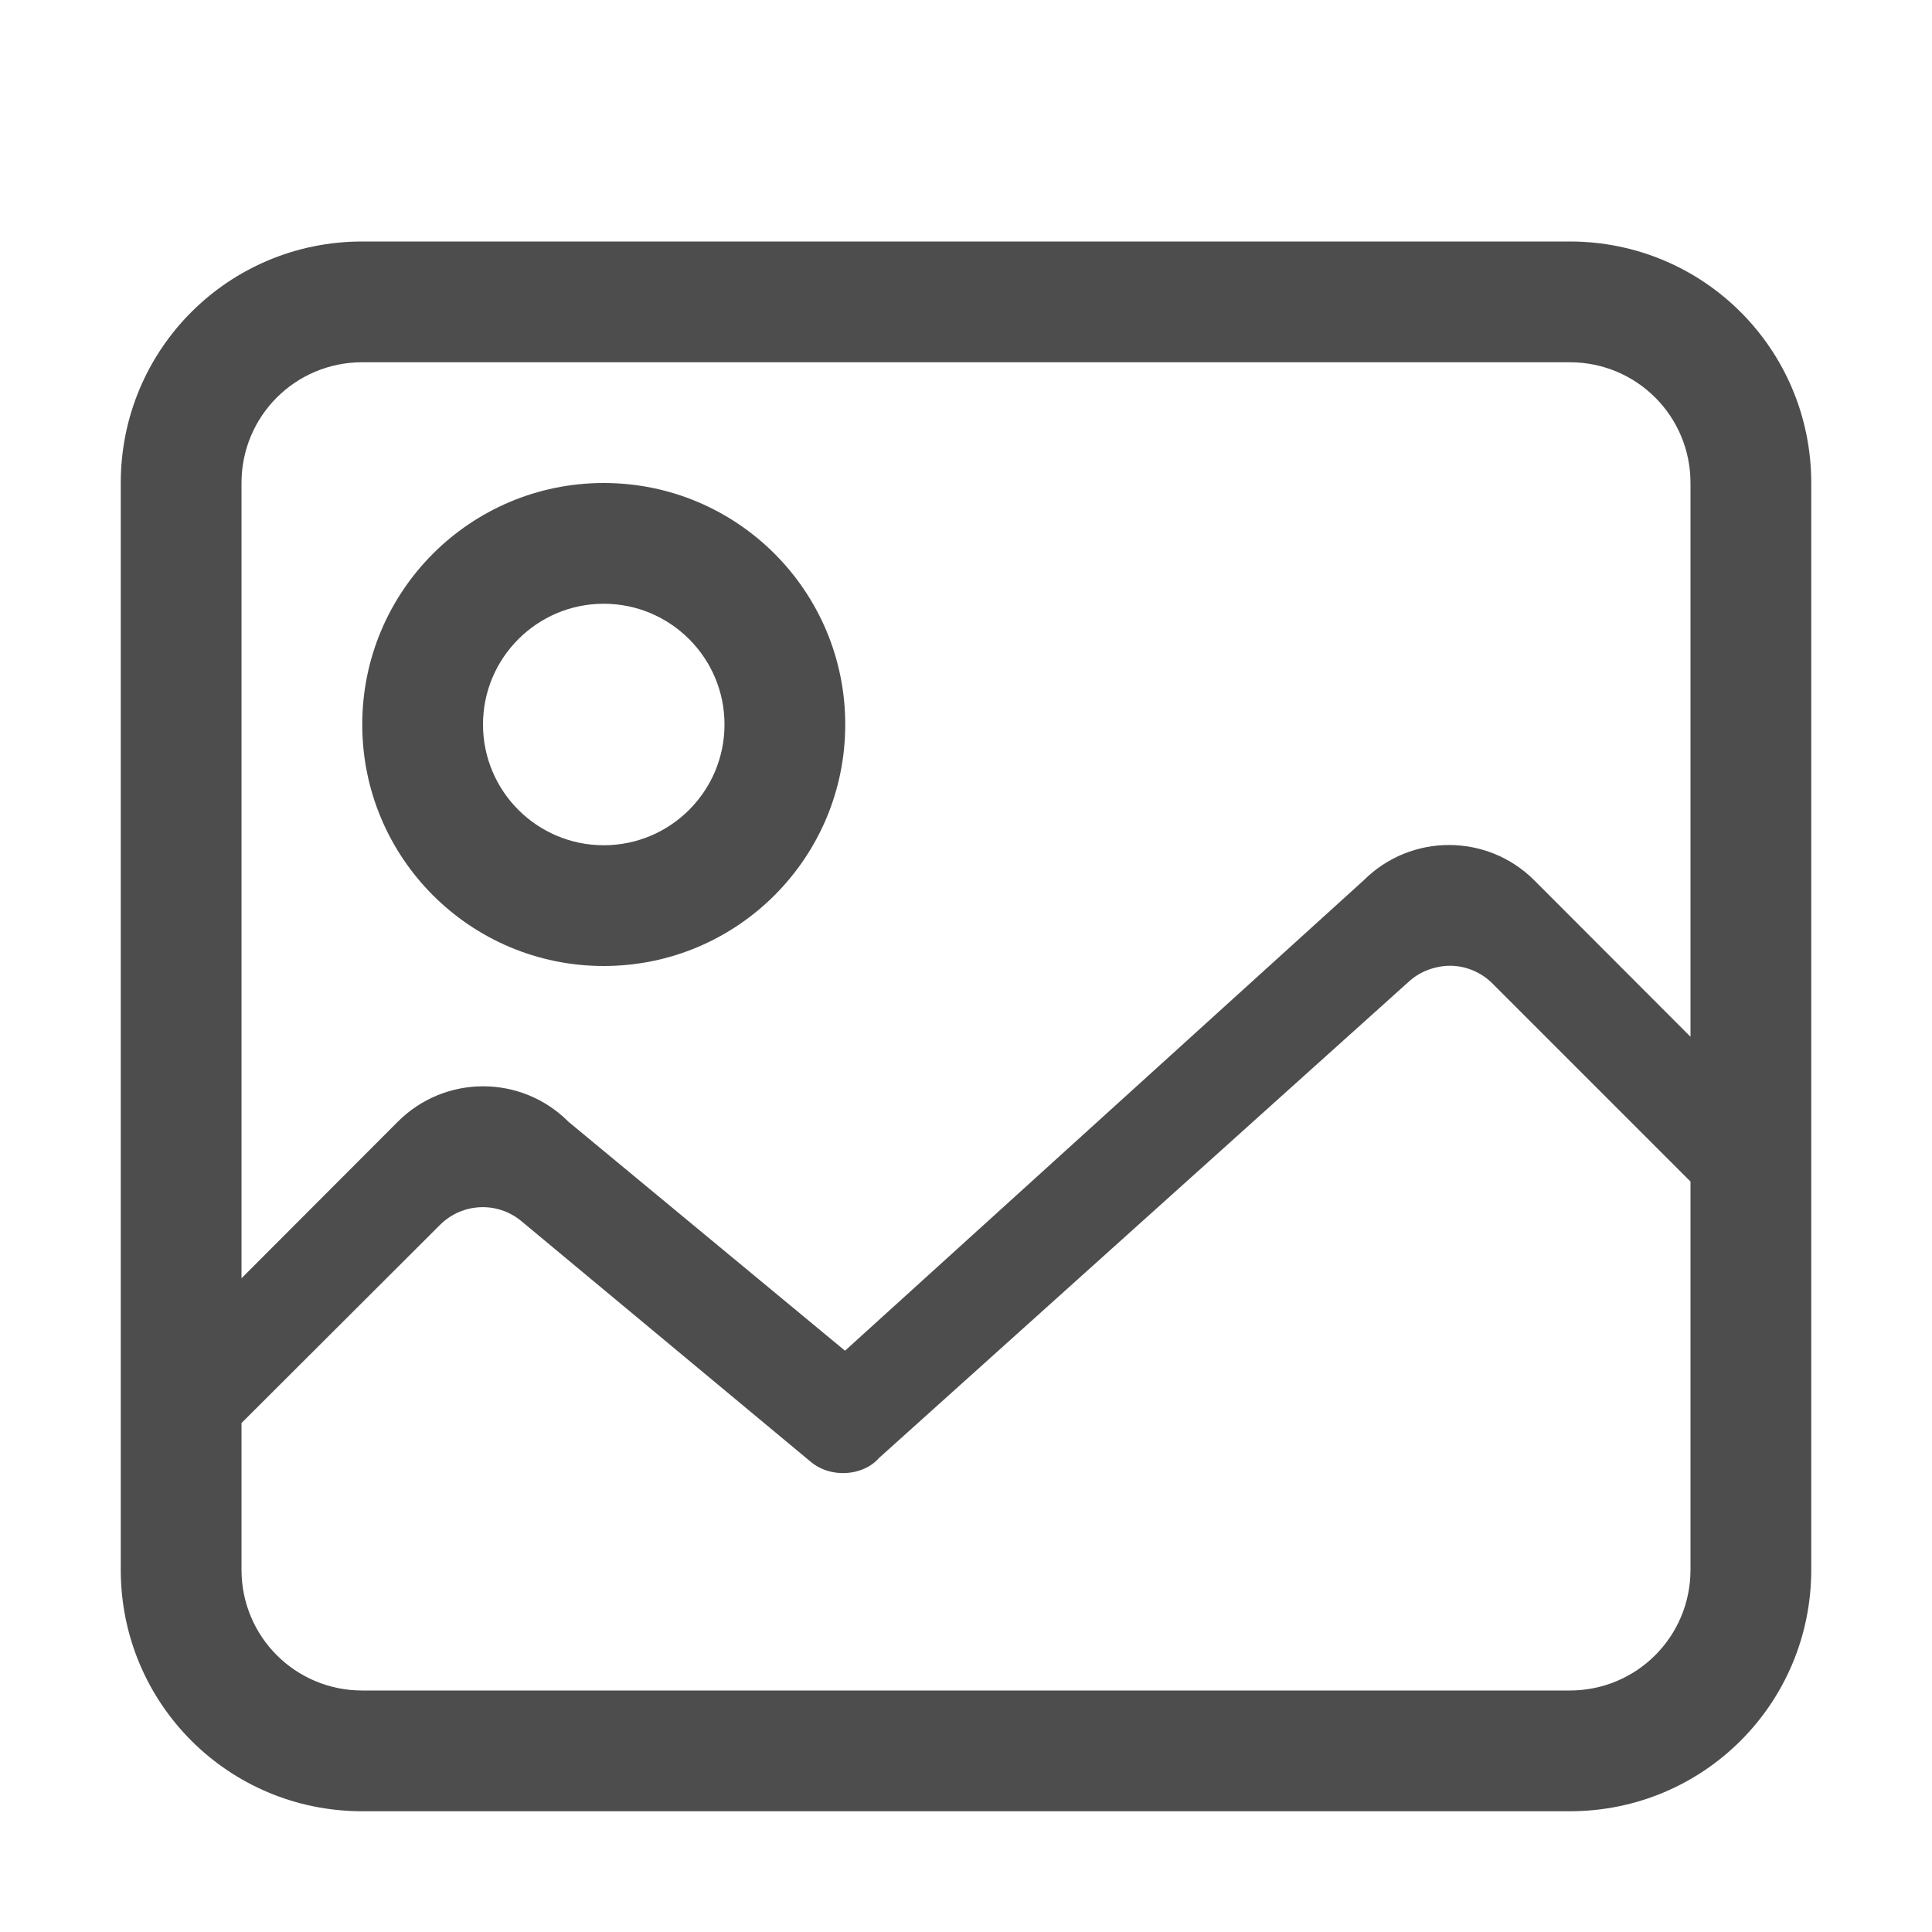
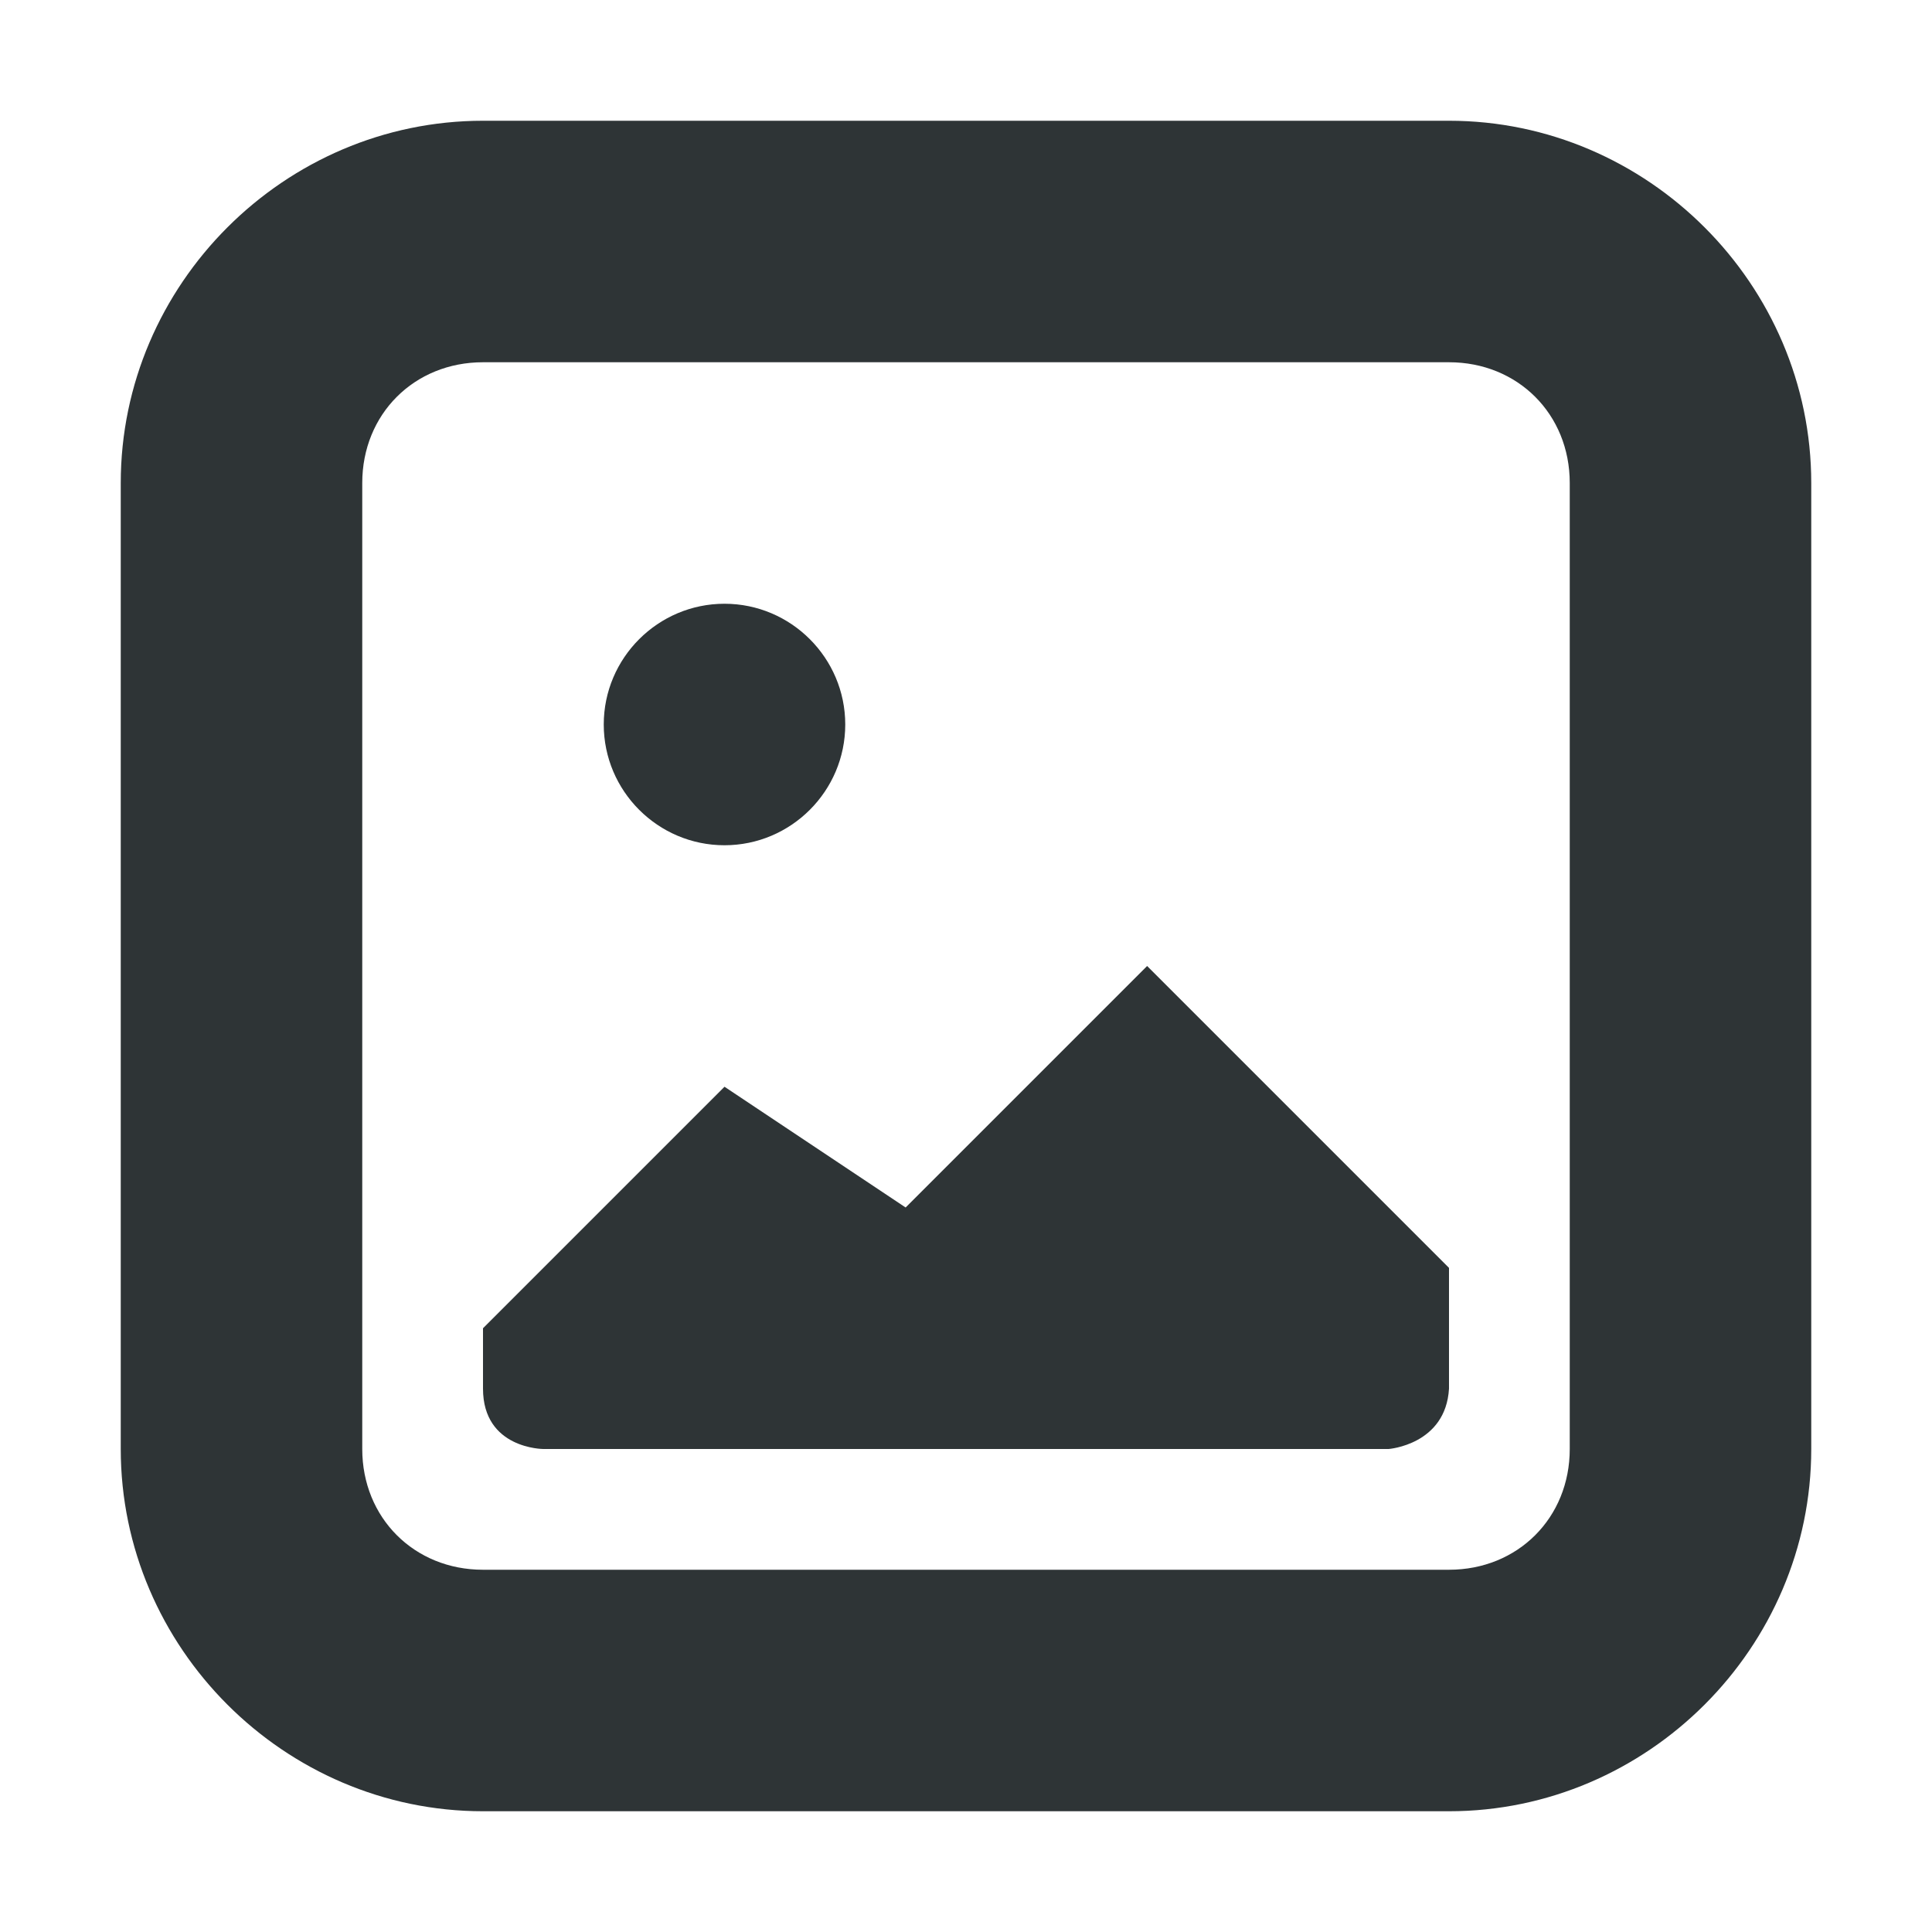
- <svg xmlns="http://www.w3.org/2000/svg" width="16" height="16" viewBox="0 0 16 16" version="1.1" id="svg5">
+ <svg xmlns="http://www.w3.org/2000/svg" height="16px" viewBox="0 0 16 16" width="16px" version="1.1" id="svg2">
  <defs id="defs2" />
-   <path id="path7782" style="fill:#4d4d4d;fill-opacity:1;stroke:none;stroke-width:4.319;stroke-linecap:round;stroke-miterlimit:4;stroke-dasharray:none" d="M 3,2 C 1.892,2 1,2.892 1,4 v 9 c 0,1.108 0.892,2 2,2 h 10 c 1.108,0 2,-0.892 2,-2 V 4 C 15,2.892 14.108,2 13,2 Z m 0,1 h 10 c 0.554,0 1,0.446 1,1 V 8.586 L 12.705,7.289 C 12.51,7.095 12.255,6.998 12,6.998 c -0.255,0 -0.51,0.097 -0.705,0.291 L 6.998,11.186 4.709,9.291 c -0.391,-0.393 -1.025,-0.393 -1.416,0 L 2,10.586 V 4 C 2,3.446 2.446,3 3,3 Z m 2,1 c -1.105,1e-7 -2,0.895 -2,2 10e-8,1.105 0.895,2 2,2 1.105,-4e-7 2,-0.895 2,-2 C 7,4.895 6.105,4 5,4 Z M 5,5 C 5.552,5 6,5.448 6,6 6,6.552 5.552,7 5,7 4.448,7 4,6.552 4,6 4,5.448 4.448,5 5,5 Z m 7.018,2.998 c 0.126,0.003 0.248,0.054 0.34,0.145 L 14,9.785 V 13 c 0,0.554 -0.446,1 -1,1 H 3 C 2.446,14 2,13.554 2,13 v -1.215 l 1.646,-1.643 c 0.183,-0.181 0.474,-0.194 0.672,-0.029 l 2.383,1.982 c 0.174,0.156 0.449,0.128 0.578,-0.02 L 11.67,8.127 c 0.063,-0.057 0.14,-0.096 0.223,-0.115 0.042,-0.01 0.083,-0.015 0.125,-0.014 z" />
+   <path id="path1" style="fill:#2e3436" d="M 4 1 C 2.355 1 1 2.355 1 4 L 1 12 C 1 13.645 2.355 15 4 15 L 12 15 C 13.645 15 15 13.645 15 12 L 15 4 C 15 2.355 13.645 1 12 1 L 4 1 z M 4 3 L 12 3 C 12.57 3 13 3.43 13 4 L 13 12 C 13 12.57 12.57 13 12 13 L 4 13 C 3.43 13 3 12.57 3 12 L 3 4 C 3 3.43 3.43 3 4 3 z M 6 5 C 5.449 5 5 5.449 5 6 C 5 6.551 5.449 7 6 7 C 6.551 7 7 6.551 7 6 C 7 5.449 6.551 5 6 5 z M 9.5 8 L 7.5 10 L 6 9 L 4 11 L 4 11.5 C 4 12 4.5 12 4.5 12 L 11.5 12 C 11.5 12 11.973 11.965 12 11.5 L 12 10.5 L 9.5 8 z " />
</svg>
